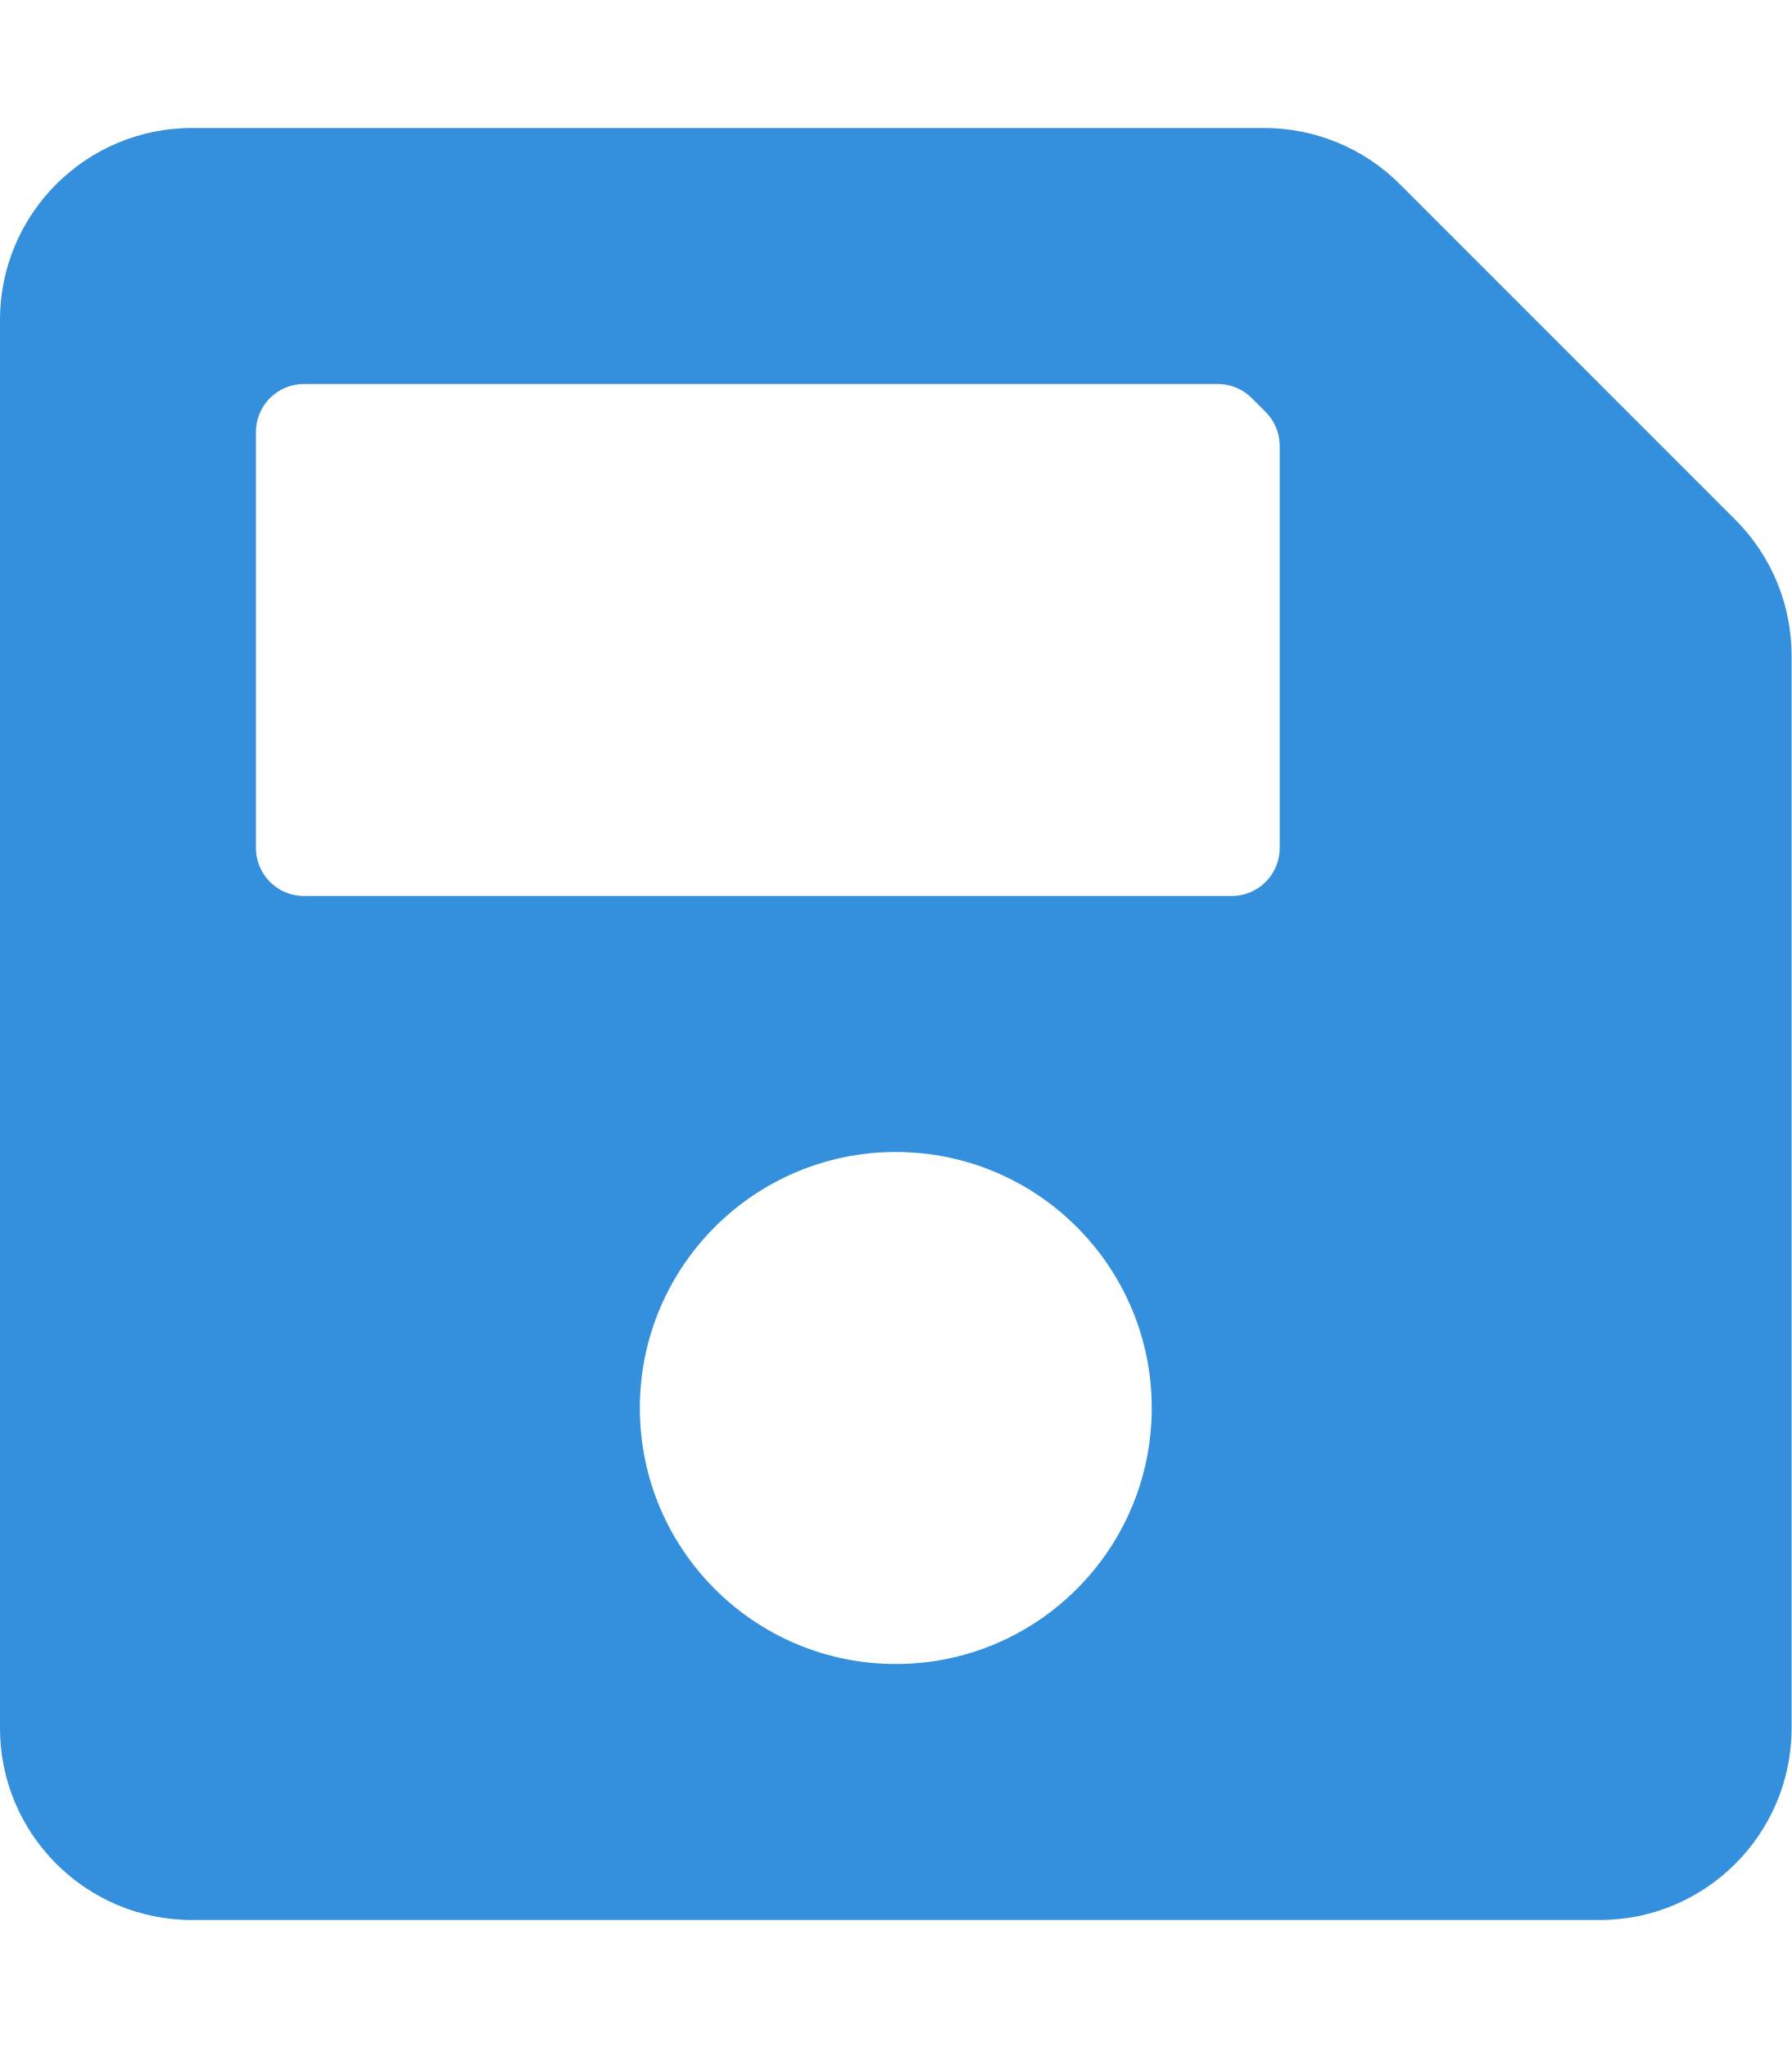
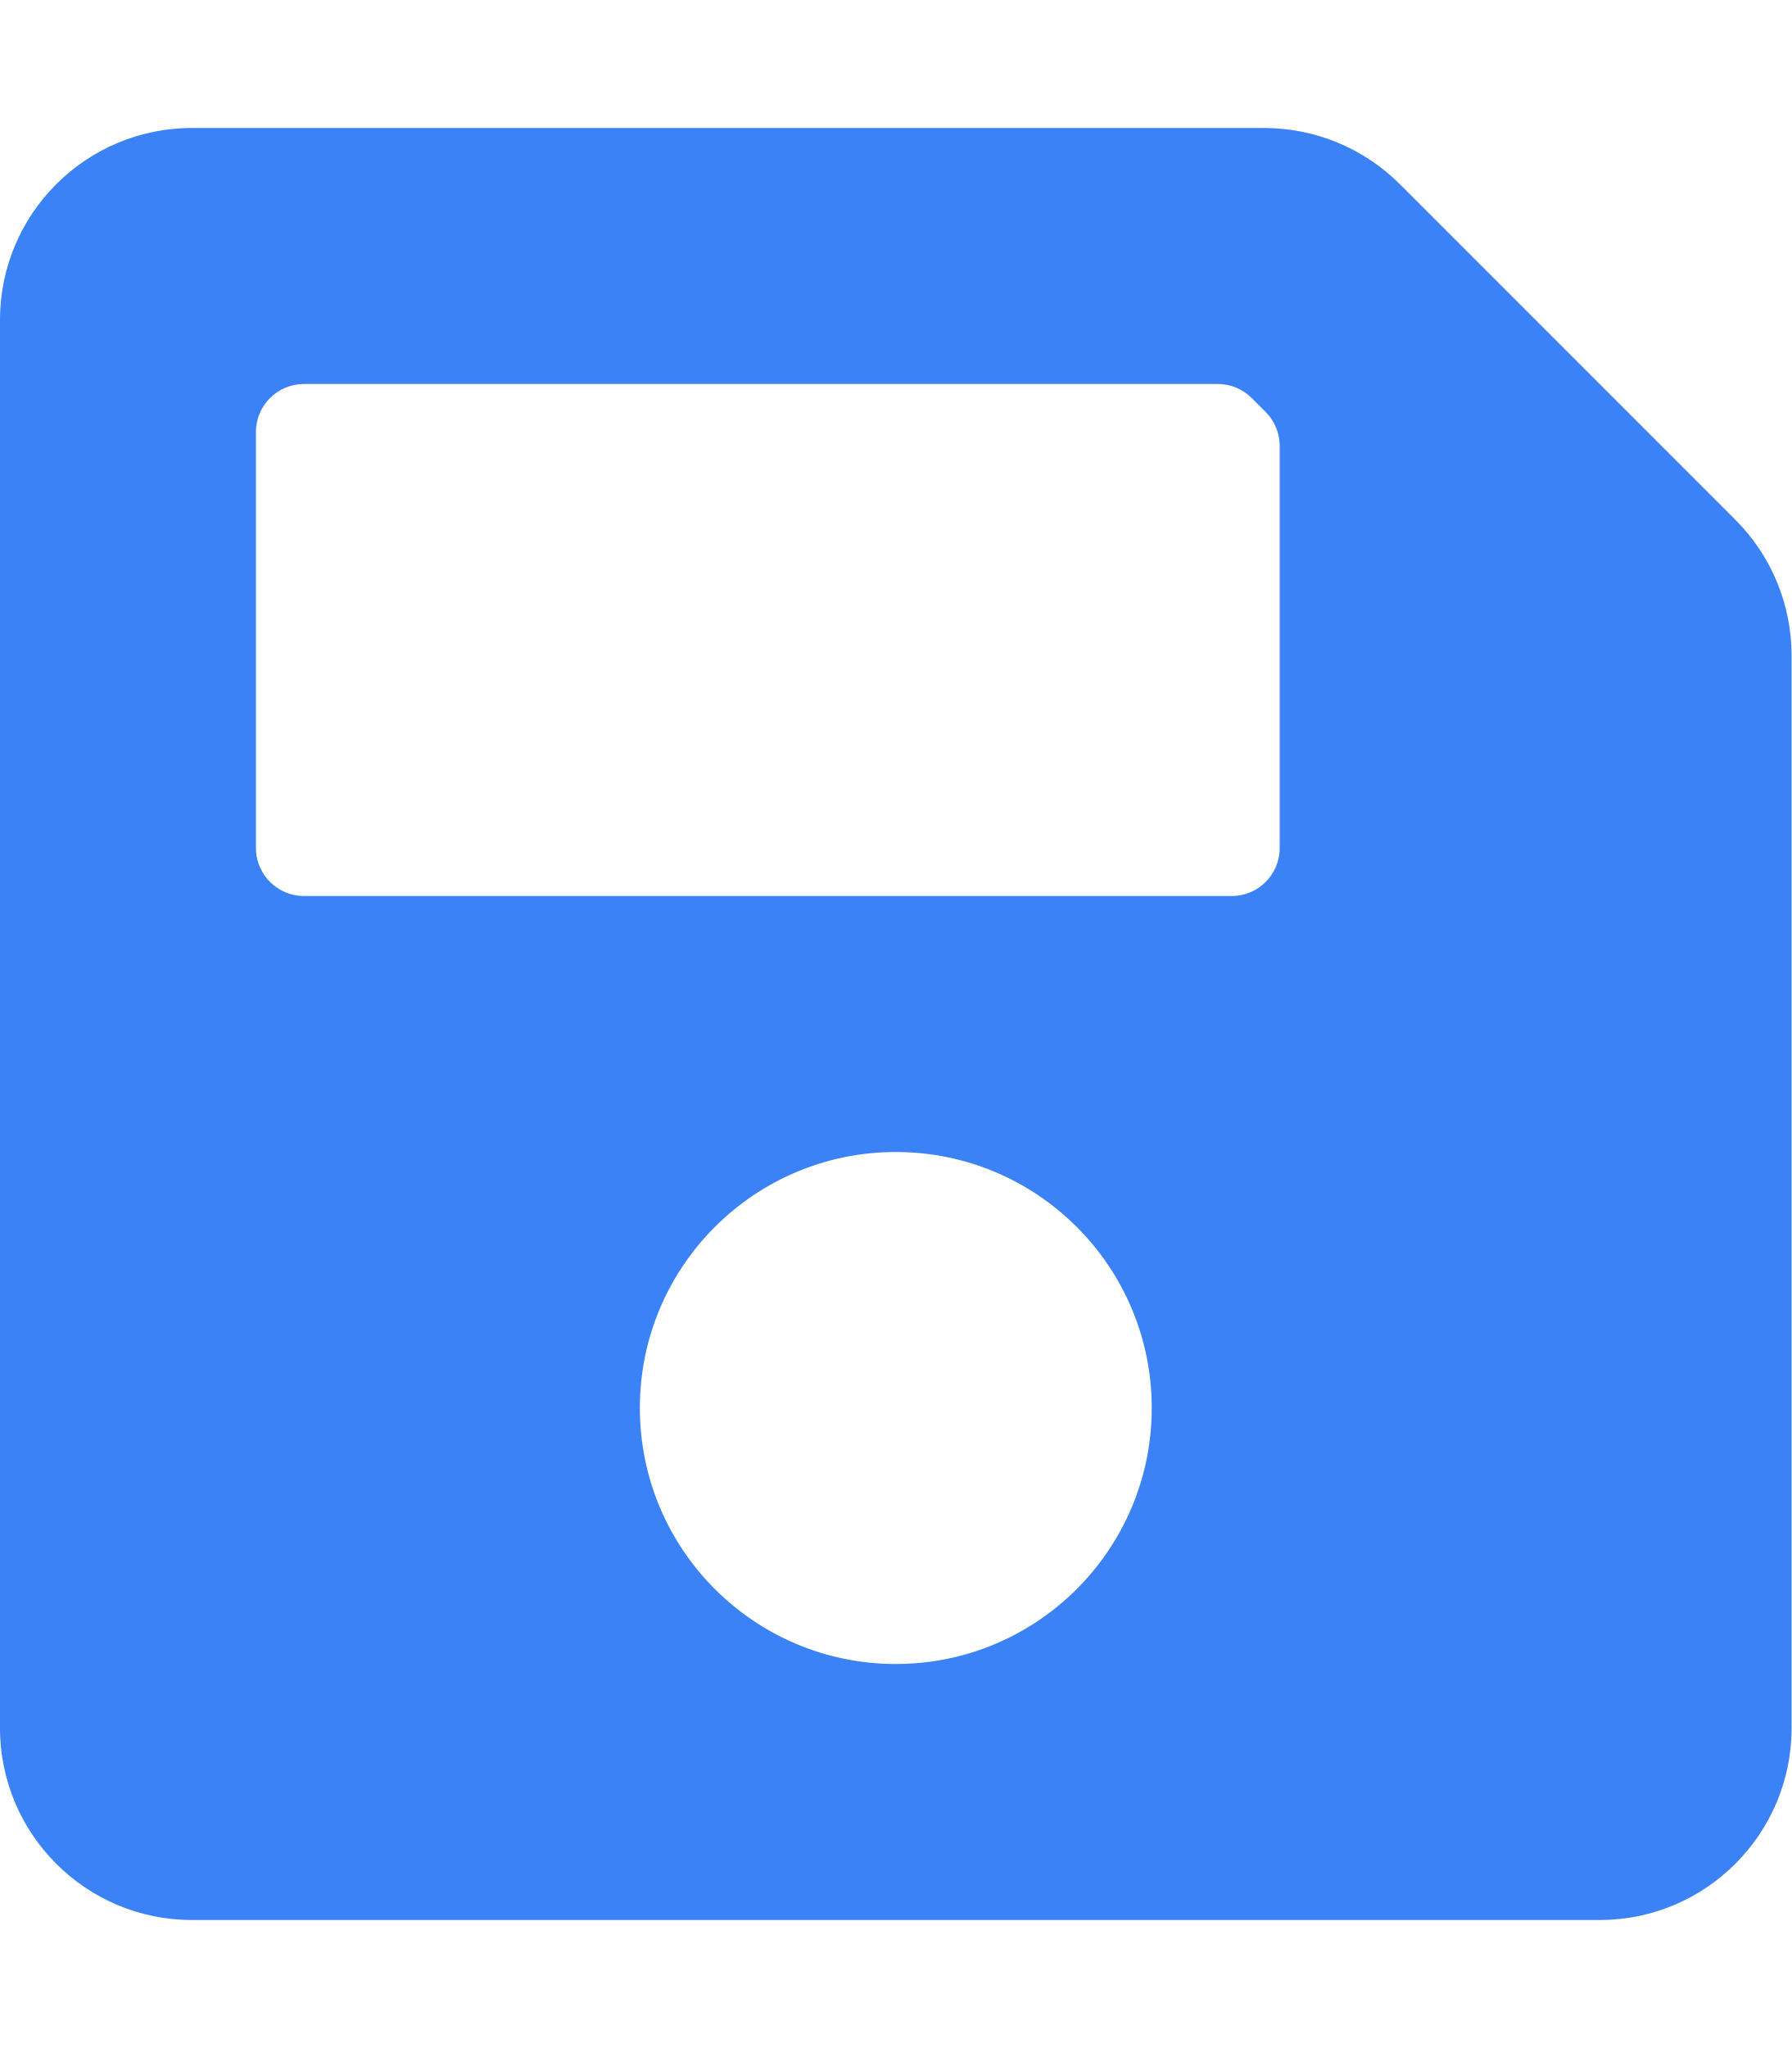
<svg xmlns="http://www.w3.org/2000/svg" aria-hidden="true" data-prefix="fas" data-icon="save" role="img" viewBox="0 0 448 512">
-   <path fill="#3490dc" d="M433.941 129.941l-83.882-83.882A48 48 0 0 0 316.118 32H48C21.49 32 0 53.49 0 80v352c0 26.51 21.49 48 48 48h352c26.51 0 48-21.49 48-48V163.882a48 48 0 0 0-14.059-33.941zM224 416c-35.346 0-64-28.654-64-64 0-35.346 28.654-64 64-64s64 28.654 64 64c0 35.346-28.654 64-64 64zm96-304.52V212c0 6.627-5.373 12-12 12H76c-6.627 0-12-5.373-12-12V108c0-6.627 5.373-12 12-12h228.52c3.183 0 6.235 1.264 8.485 3.515l3.48 3.48A11.996 11.996 0 0 1 320 111.48z" />
+   <path fill="#3b82f6" d="M433.941 129.941l-83.882-83.882A48 48 0 0 0 316.118 32H48C21.49 32 0 53.49 0 80v352c0 26.51 21.49 48 48 48h352c26.51 0 48-21.49 48-48V163.882a48 48 0 0 0-14.059-33.941zM224 416c-35.346 0-64-28.654-64-64 0-35.346 28.654-64 64-64s64 28.654 64 64c0 35.346-28.654 64-64 64zm96-304.52V212c0 6.627-5.373 12-12 12H76c-6.627 0-12-5.373-12-12V108c0-6.627 5.373-12 12-12h228.52c3.183 0 6.235 1.264 8.485 3.515l3.48 3.48A11.996 11.996 0 0 1 320 111.48z" />
</svg>
